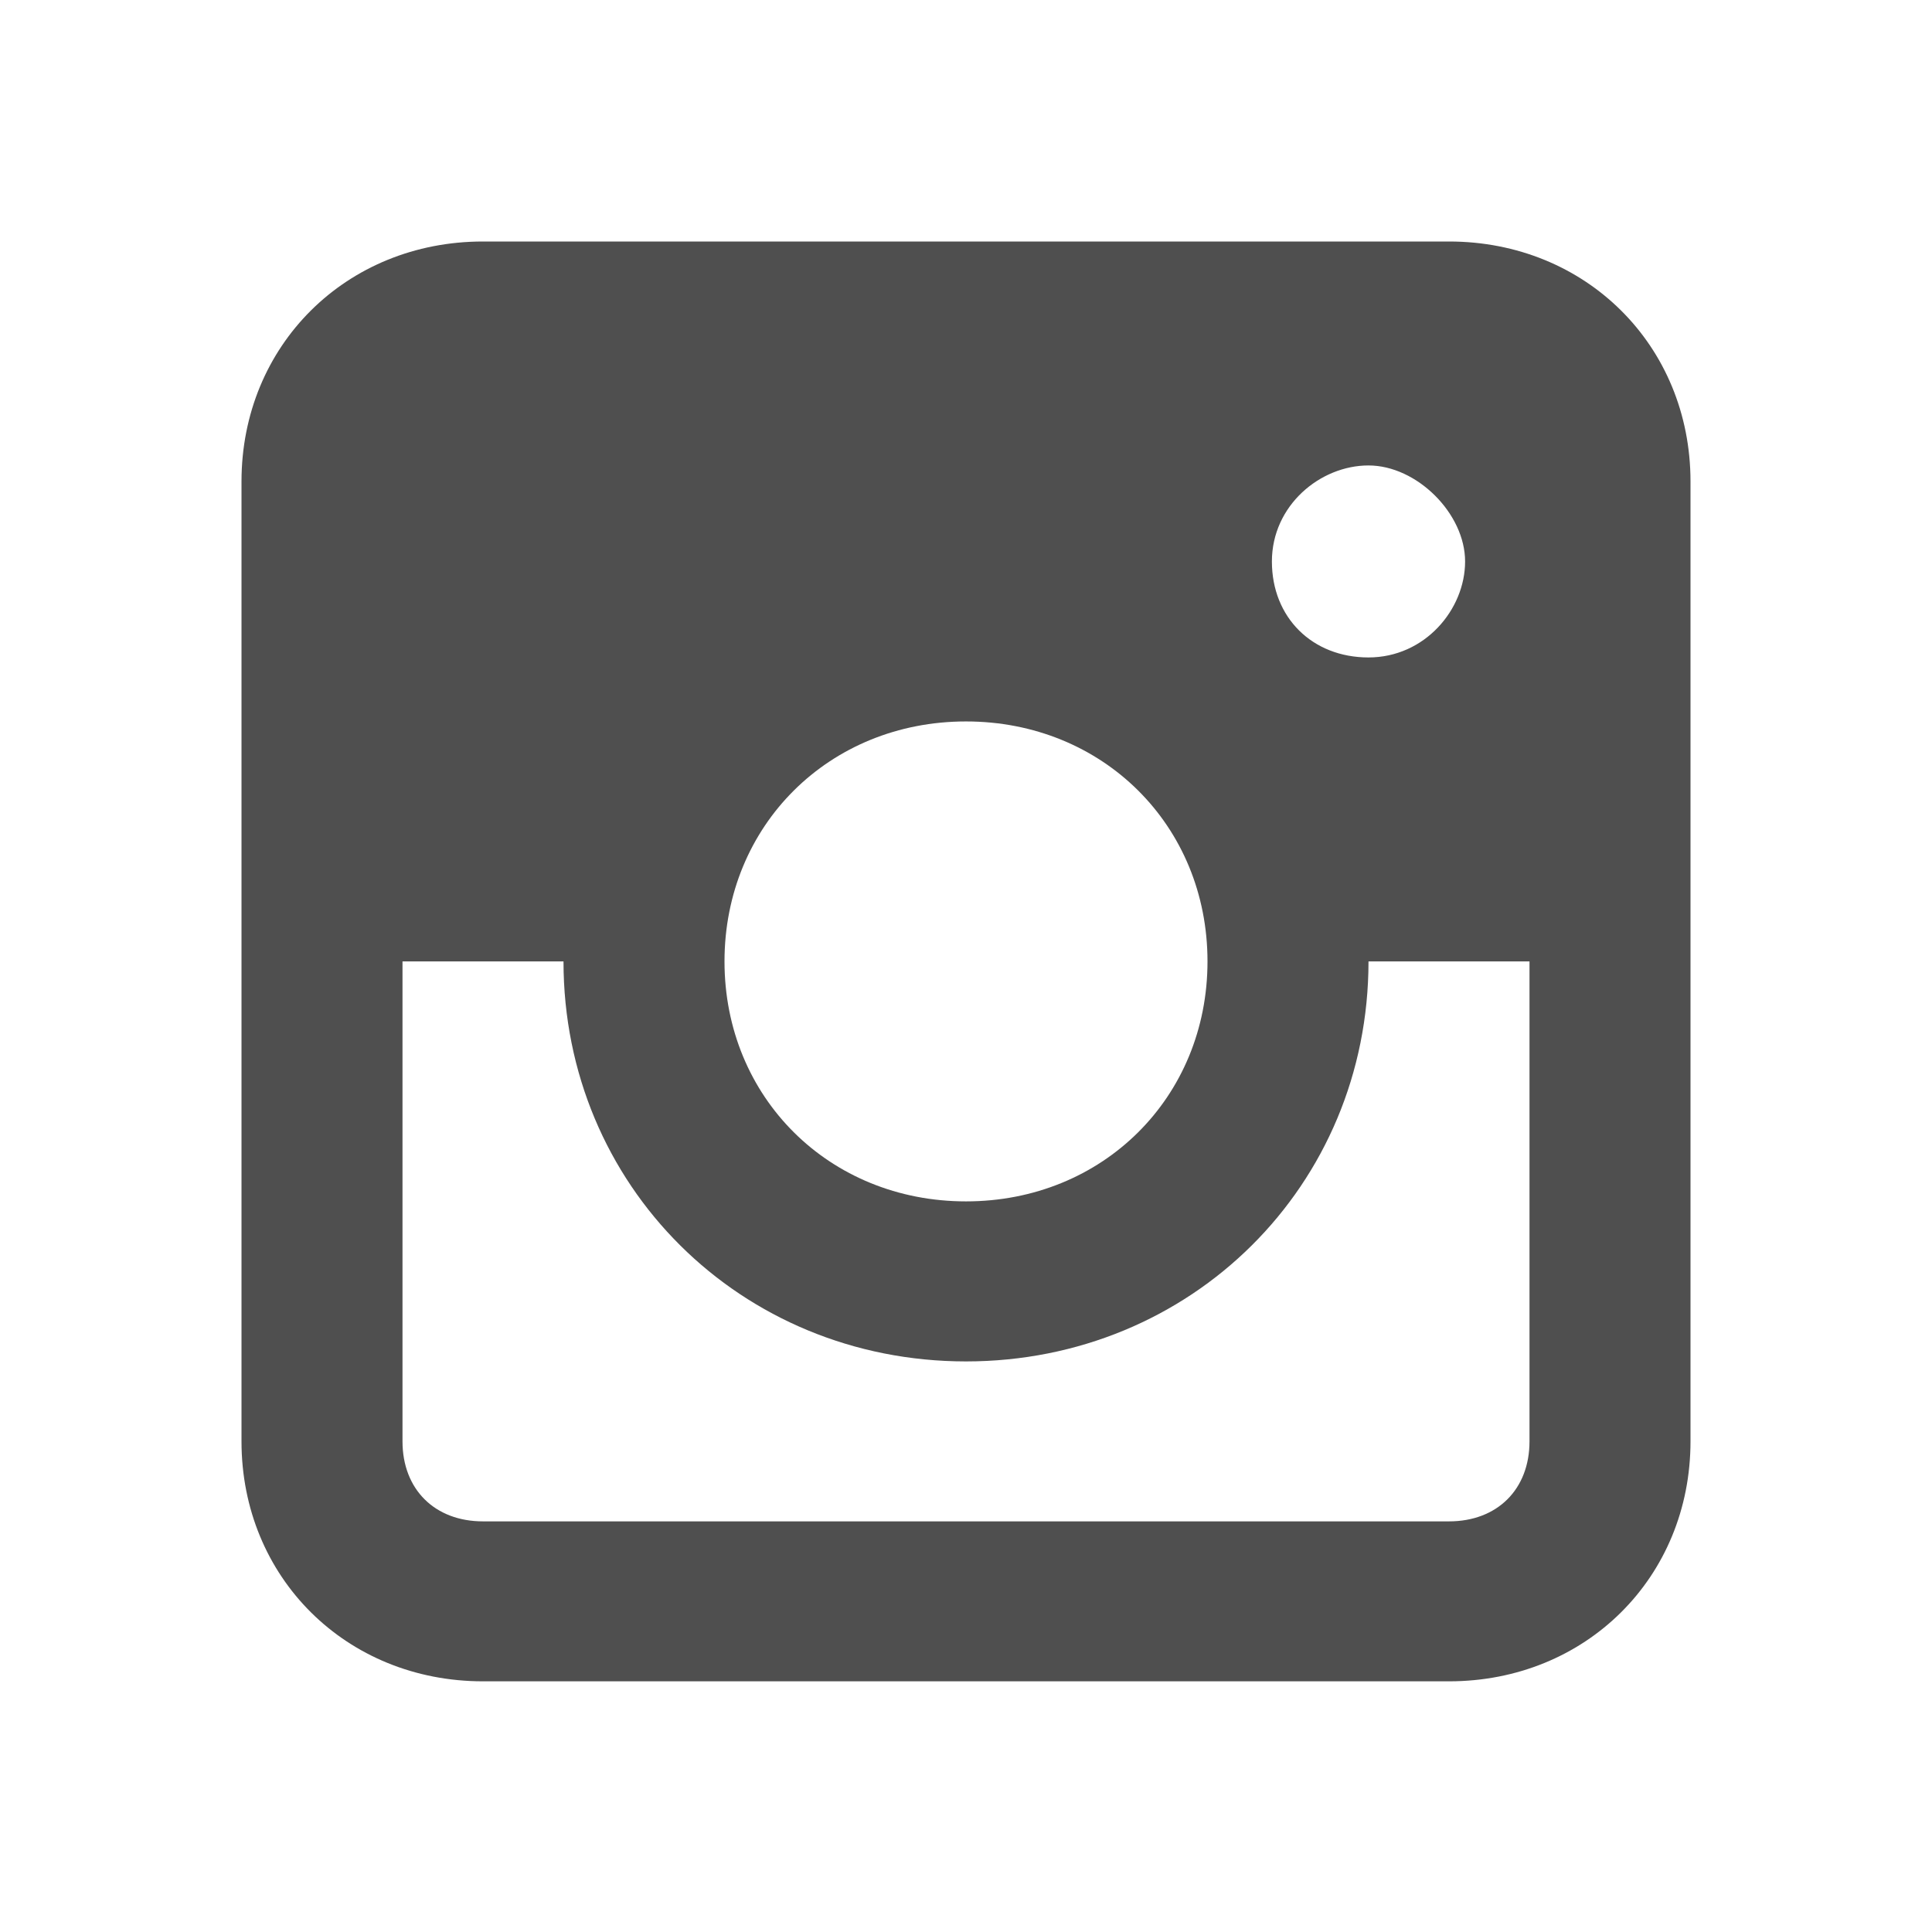
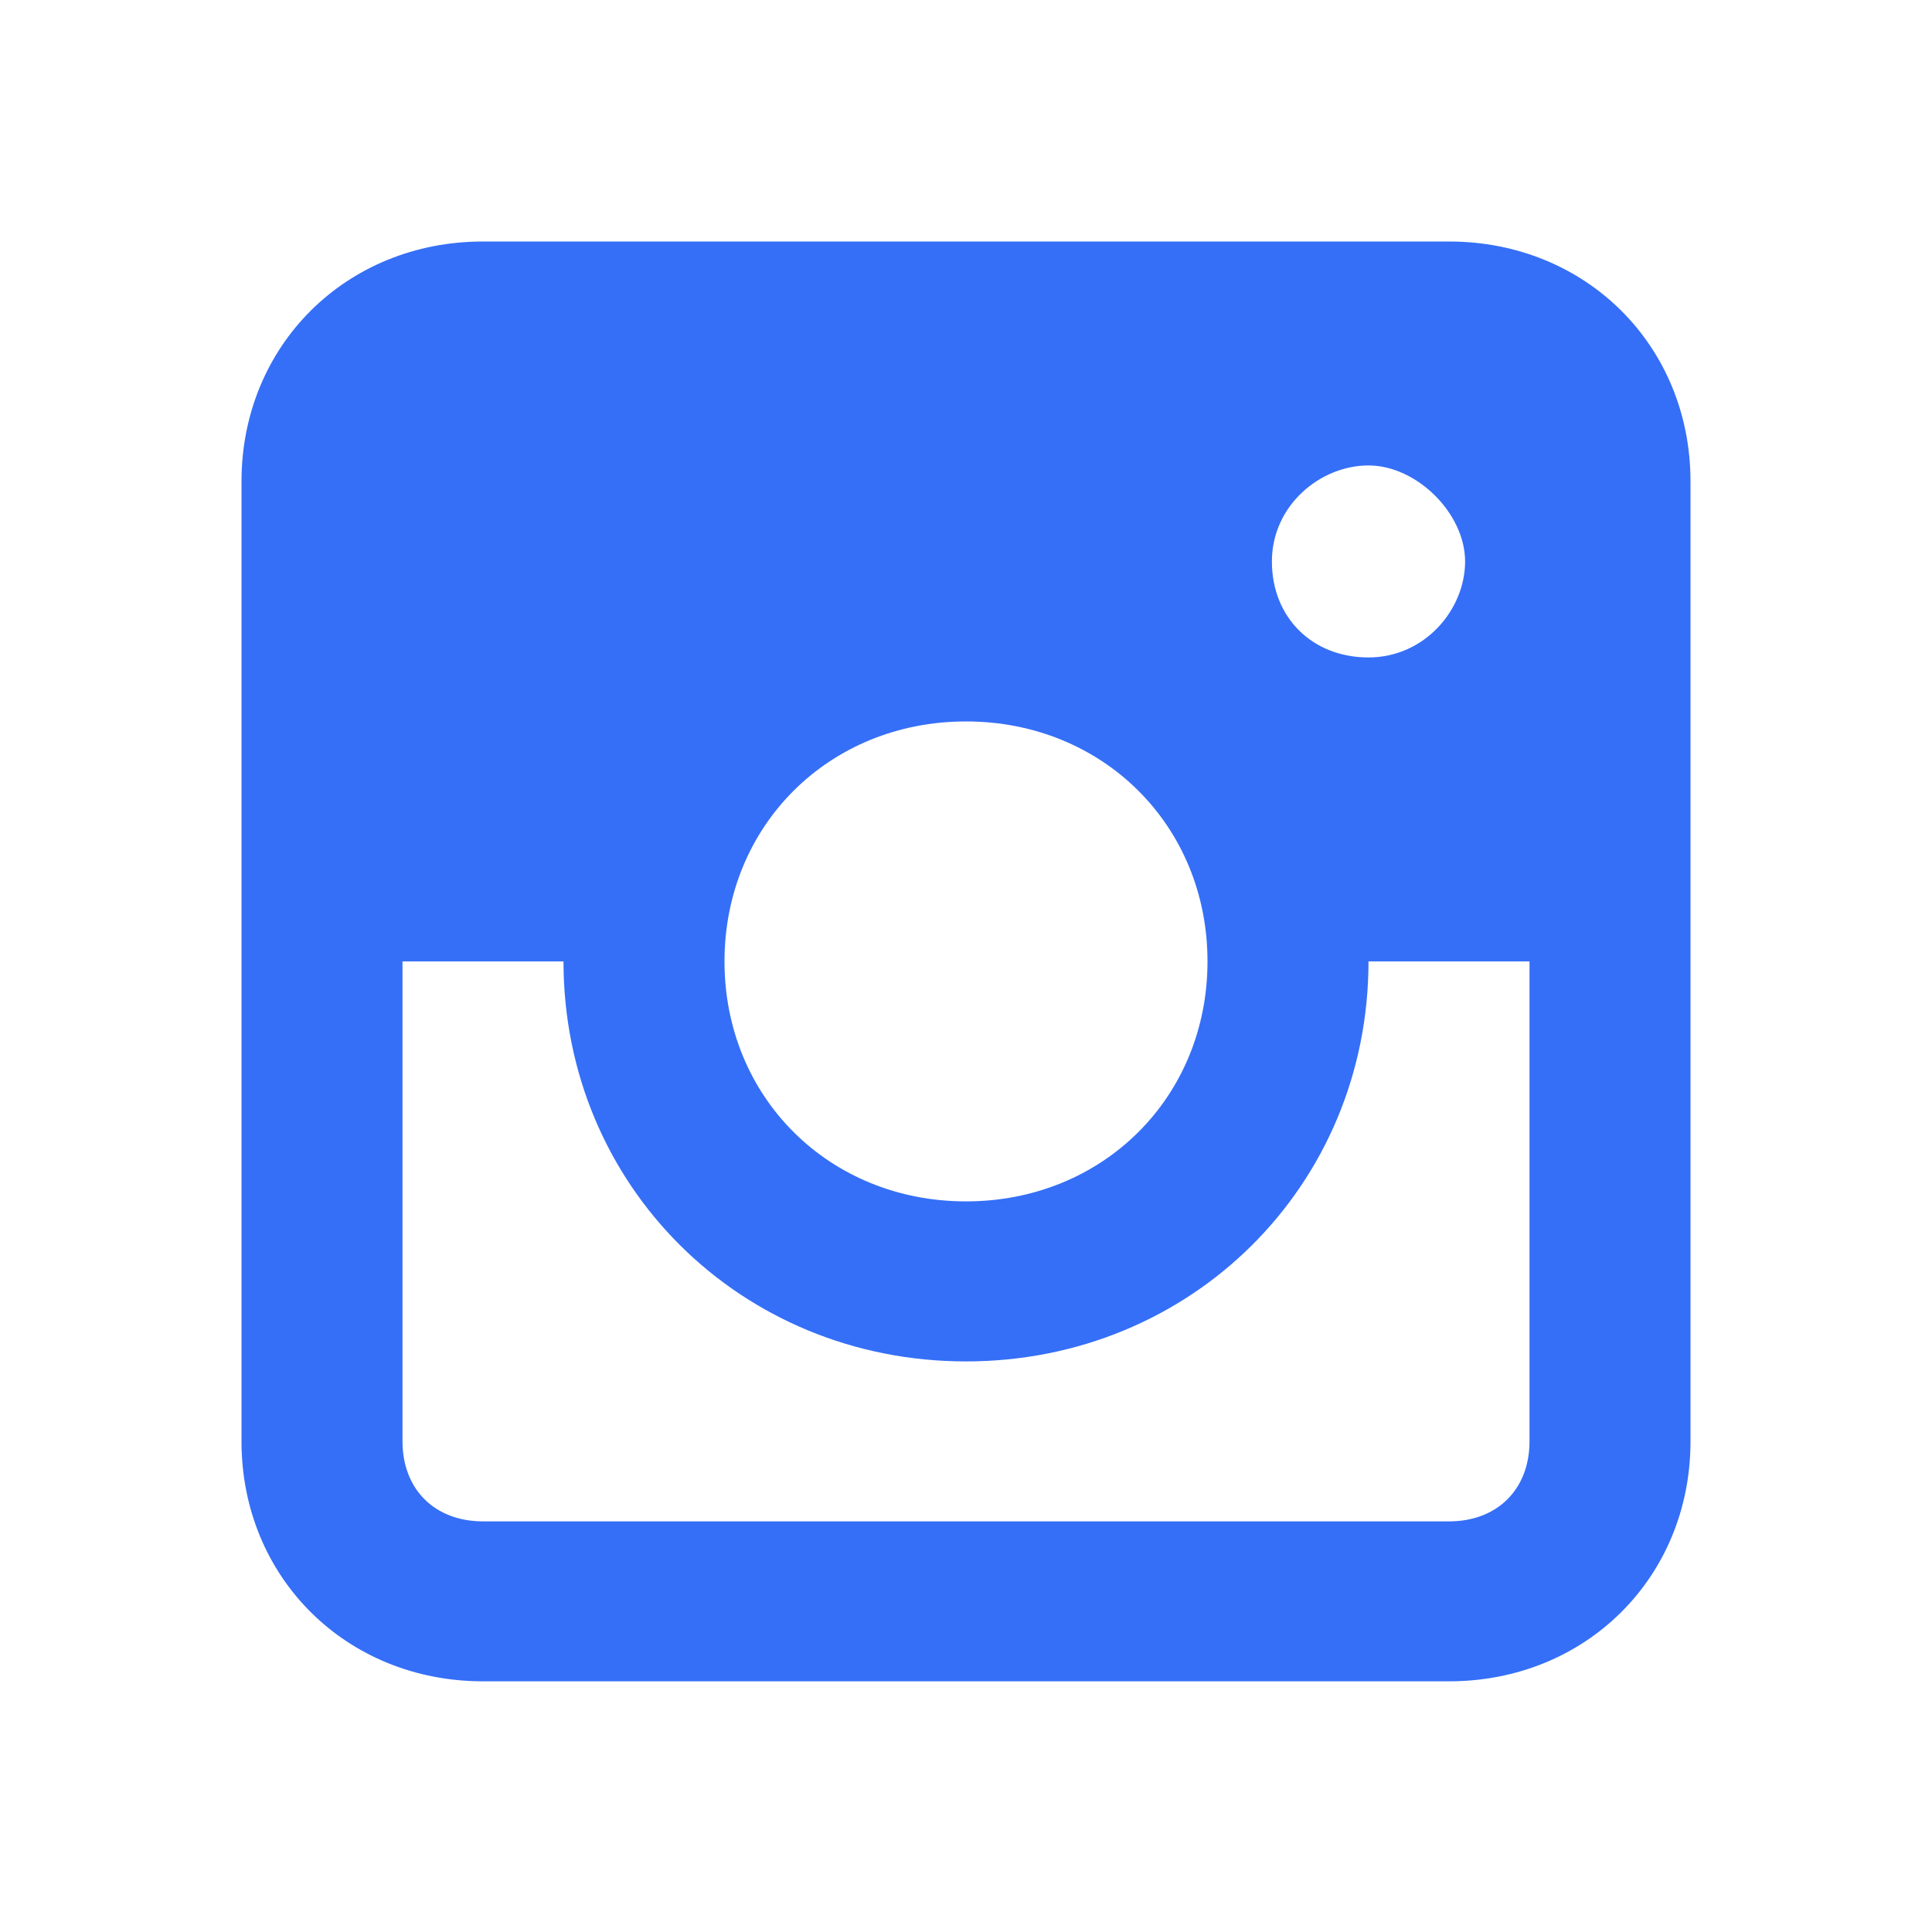
<svg xmlns="http://www.w3.org/2000/svg" width="24" height="24" viewBox="0 0 24 24" fill="none">
  <g id="Frame 2">
-     <path id="Vector" d="M18 3H6C4.3 3 3 4.292 3 5.981V17.905C3 19.594 4.3 20.886 6 20.886H18C19.7 20.886 21 19.594 21 17.905V5.981C21 4.292 19.7 3 18 3ZM12 8.962C13.7 8.962 15 10.254 15 11.943C15 13.632 13.7 14.924 12 14.924C10.3 14.924 9 13.632 9 11.943C9 10.254 10.3 8.962 12 8.962ZM15.8 6.975C15.8 6.279 16.4 5.782 17 5.782C17.6 5.782 18.2 6.379 18.2 6.975C18.2 7.571 17.7 8.167 17 8.167C16.3 8.167 15.8 7.67 15.8 6.975ZM18 18.899H6C5.4 18.899 5 18.501 5 17.905V11.943H7C7 14.725 9.2 16.912 12 16.912C14.8 16.912 17 14.725 17 11.943H19V17.905C19 18.501 18.6 18.899 18 18.899Z" fill="#4F4F4F" />
+     <path id="Vector" d="M18 3H6C4.3 3 3 4.292 3 5.981V17.905C3 19.594 4.3 20.886 6 20.886H18C19.7 20.886 21 19.594 21 17.905V5.981C21 4.292 19.7 3 18 3ZM12 8.962C13.7 8.962 15 10.254 15 11.943C15 13.632 13.7 14.924 12 14.924C10.3 14.924 9 13.632 9 11.943C9 10.254 10.3 8.962 12 8.962ZM15.8 6.975C15.8 6.279 16.4 5.782 17 5.782C17.6 5.782 18.2 6.379 18.2 6.975C18.2 7.571 17.7 8.167 17 8.167C16.3 8.167 15.8 7.67 15.8 6.975ZM18 18.899H6C5.4 18.899 5 18.501 5 17.905V11.943H7C7 14.725 9.2 16.912 12 16.912C14.8 16.912 17 14.725 17 11.943H19V17.905C19 18.501 18.6 18.899 18 18.899Z" fill="rgba(32, 96, 246, 0.9)" />
  </g>
</svg>
